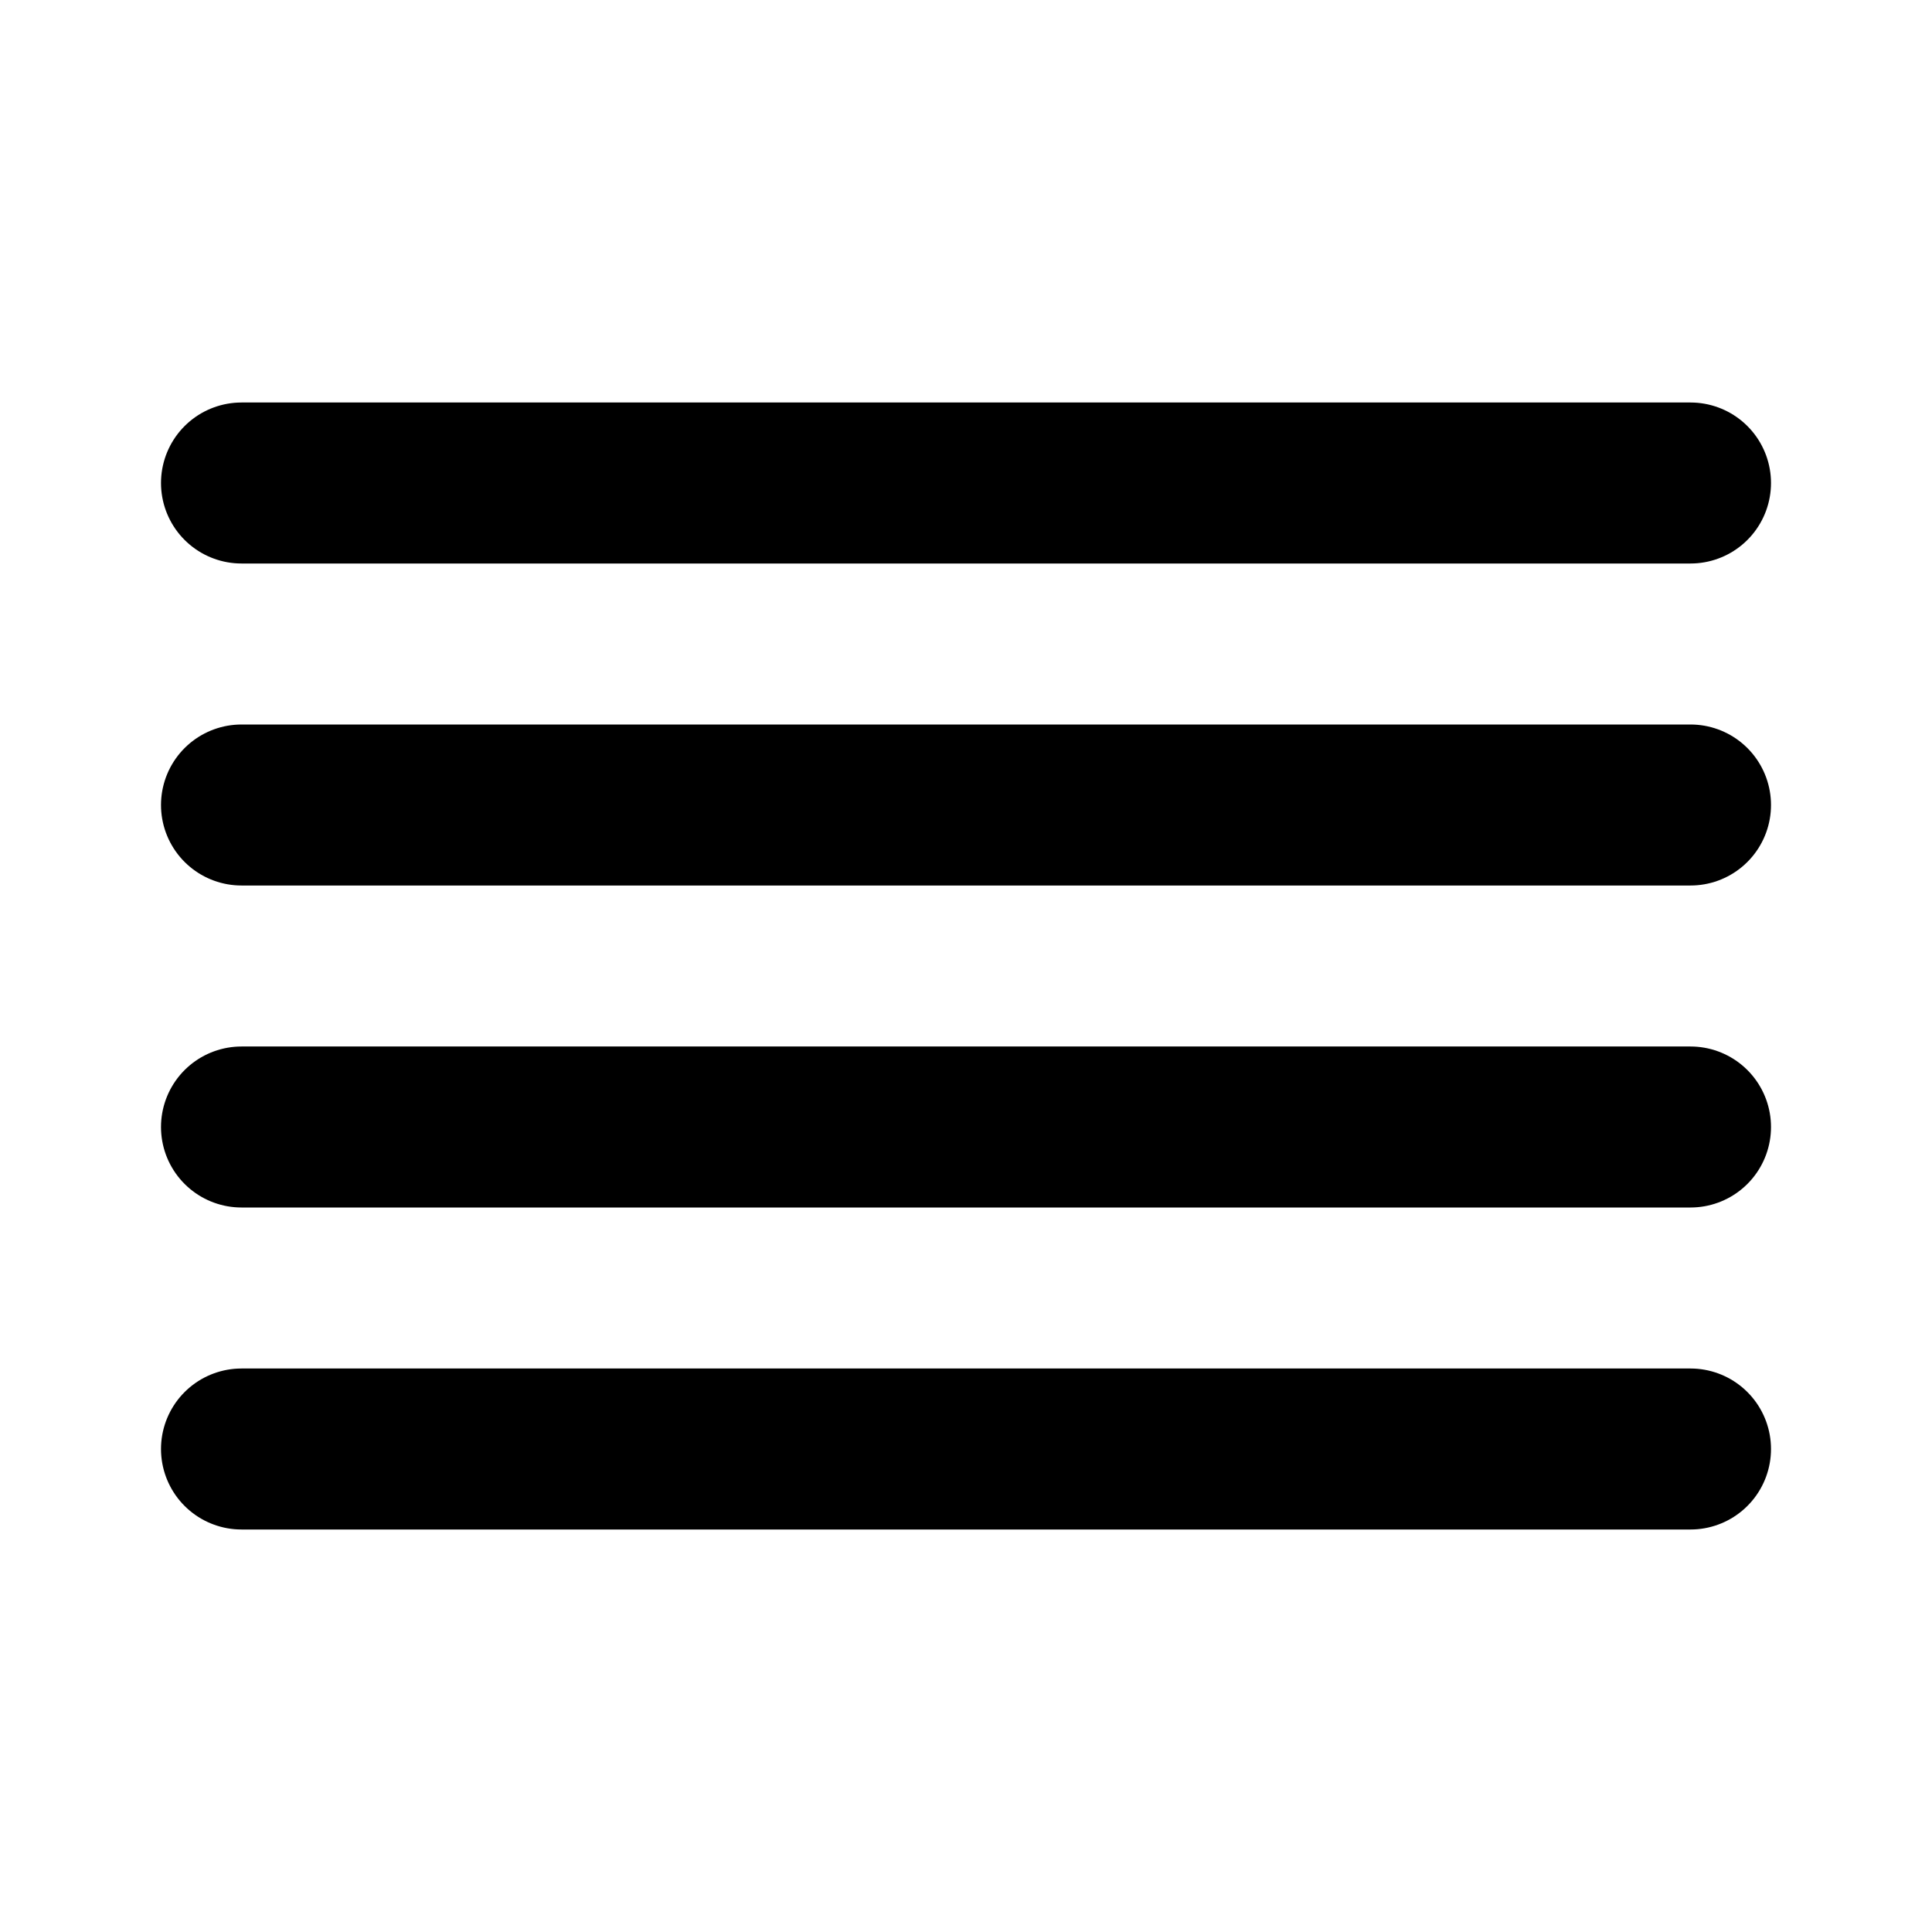
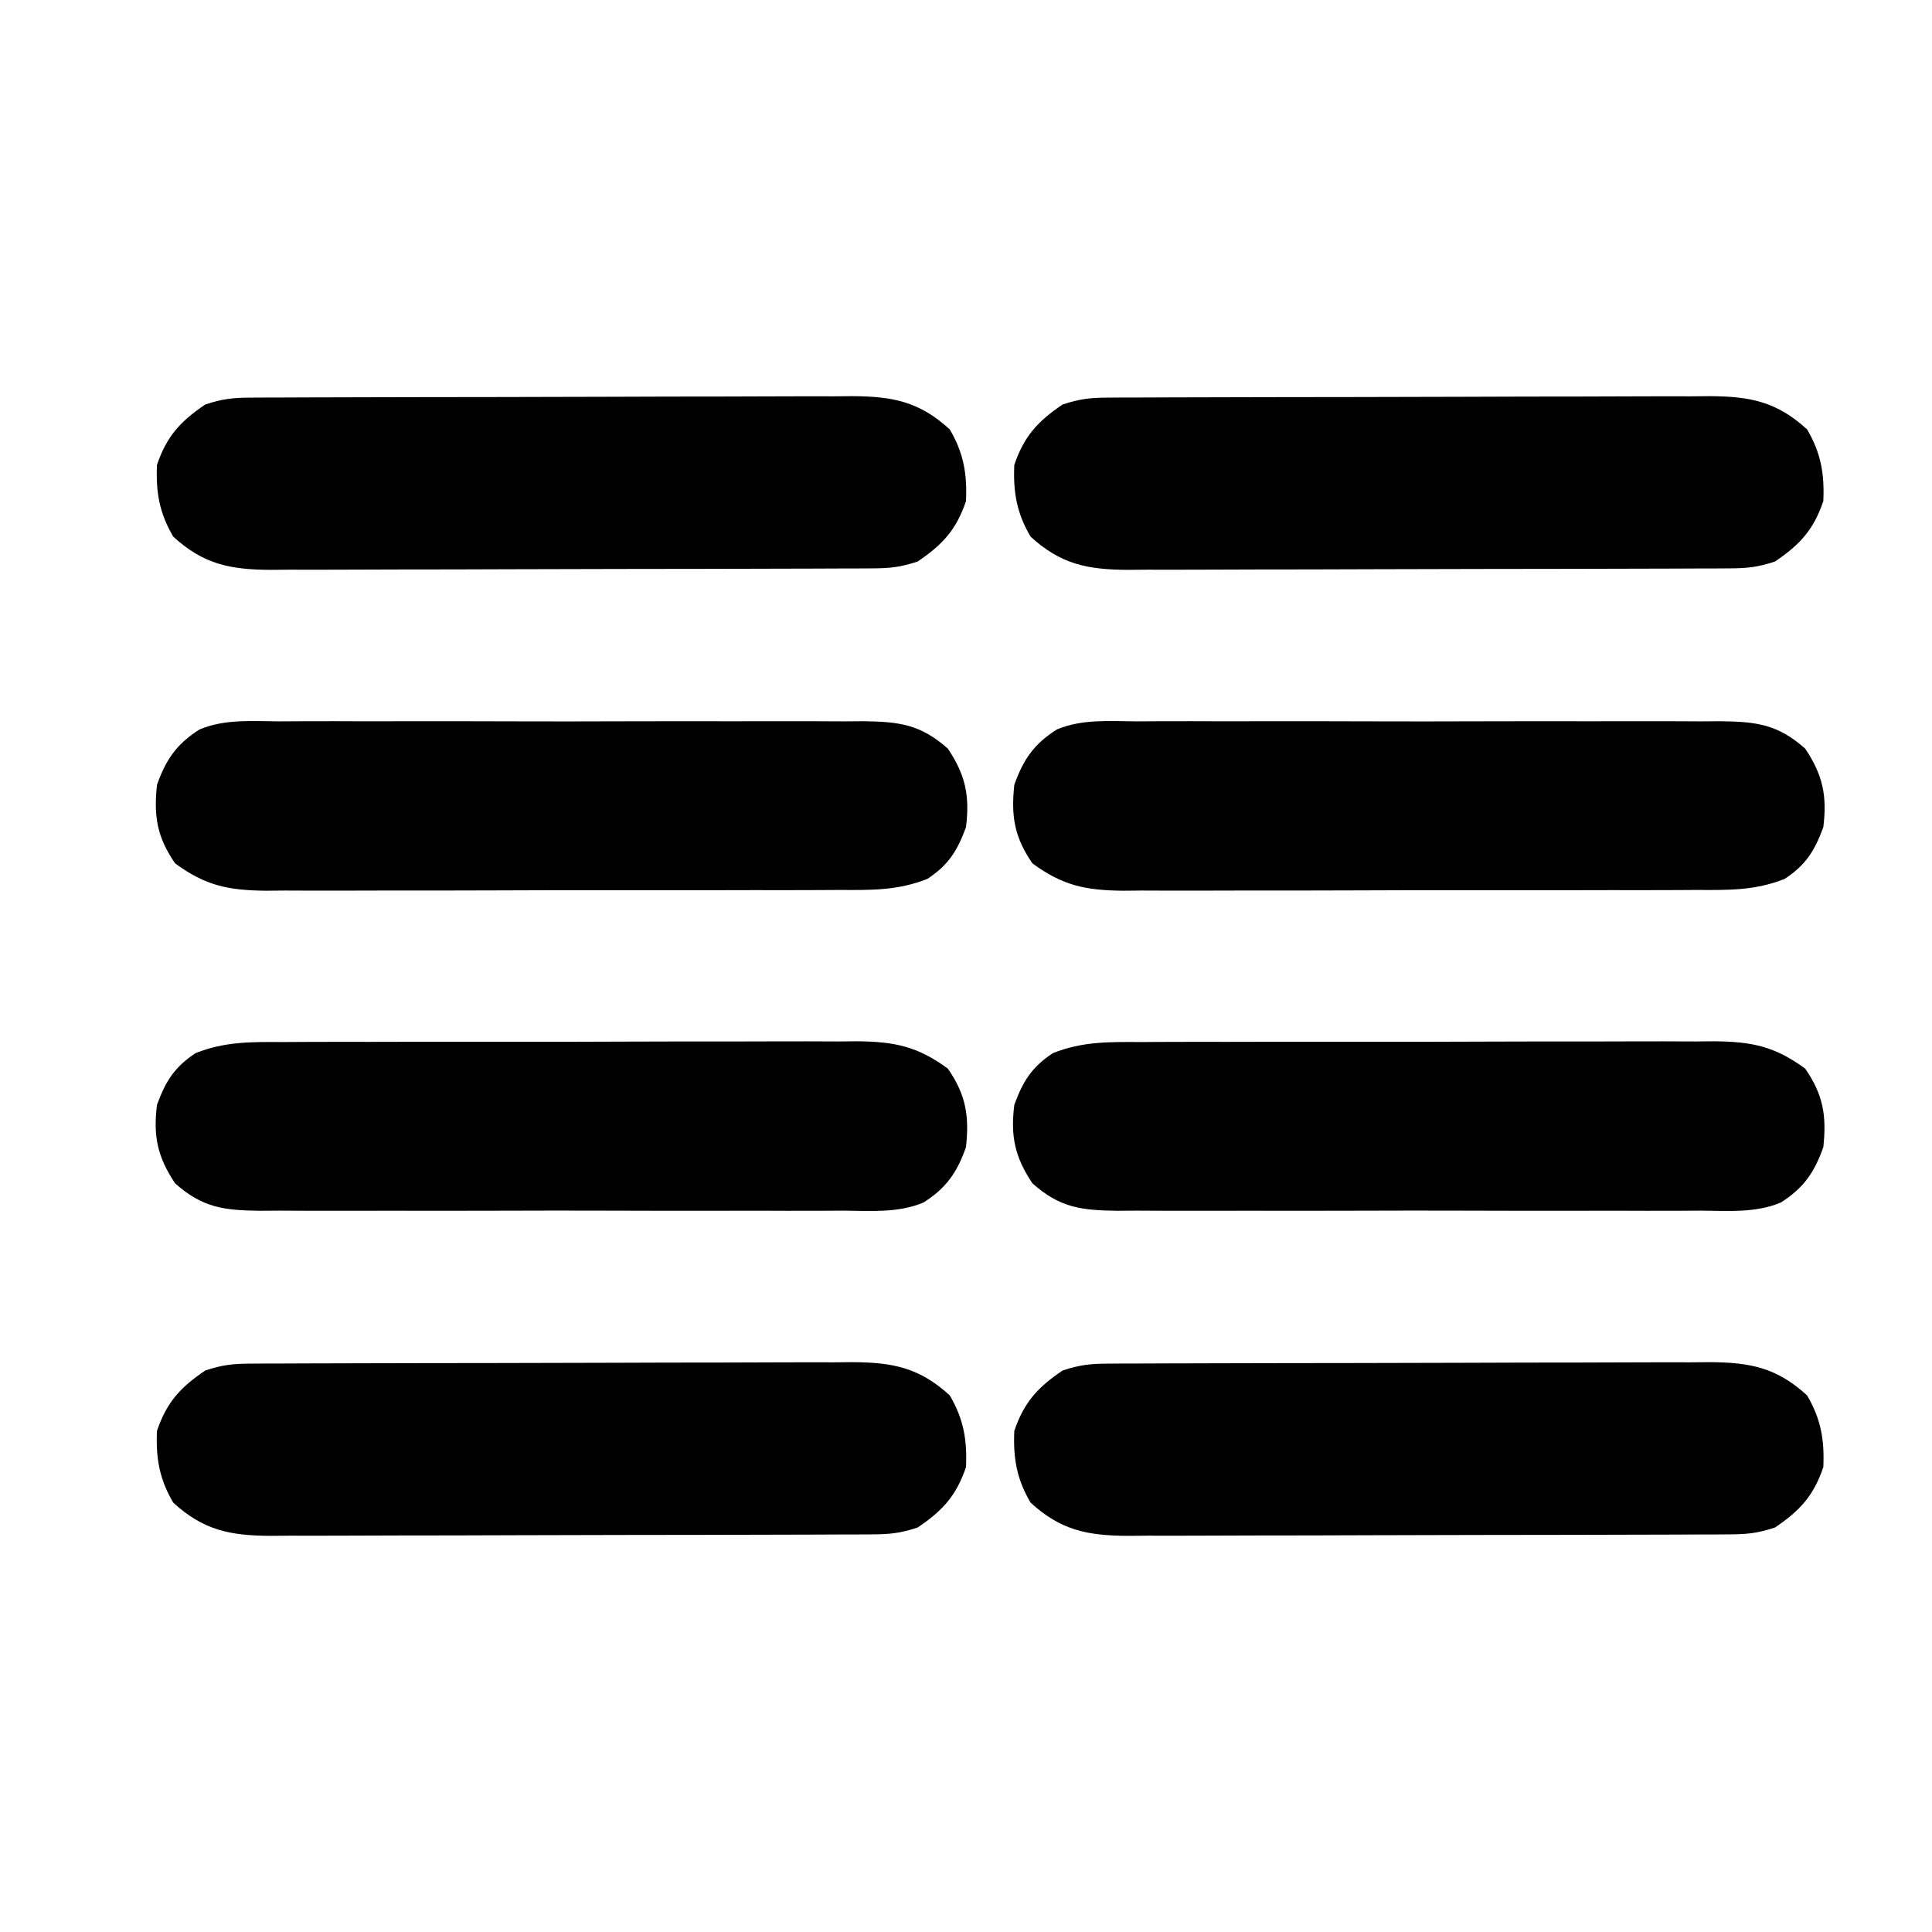
- <svg xmlns="http://www.w3.org/2000/svg" width="24" height="24" viewBox="0 0 24 24" fill="none" stroke="currentColor" stroke-width="2" stroke-linecap="round" stroke-linejoin="round" class="feather feather-align-justify">
-   <line x1="21" y1="10" x2="3" y2="10" />
-   <line x1="21" y1="6" x2="3" y2="6" />
-   <line x1="21" y1="14" x2="3" y2="14" />
-   <line x1="21" y1="18" x2="3" y2="18" />
+ <svg xmlns="http://www.w3.org/2000/svg" version="1.1" width="320" height="320">
+   <path d="M0 0 C0.938 -0.006 1.876 -0.011 2.842 -0.017 C3.869 -0.018 4.896 -0.02 5.954 -0.021 C7.579 -0.028 7.579 -0.028 9.237 -0.036 C12.828 -0.05 16.419 -0.057 20.01 -0.063 C22.502 -0.068 24.995 -0.074 27.487 -0.08 C32.048 -0.089 36.609 -0.095 41.17 -0.098 C47.209 -0.102 53.249 -0.115 59.288 -0.141 C65.769 -0.168 72.25 -0.181 78.731 -0.183 C81.202 -0.186 83.672 -0.194 86.143 -0.207 C89.6 -0.224 93.056 -0.222 96.513 -0.216 C98.044 -0.23 98.044 -0.23 99.607 -0.244 C106.237 -0.205 110.695 0.63 115.74 5.265 C118.037 9.179 118.627 12.623 118.428 17.14 C116.817 21.883 114.553 24.356 110.428 27.14 C107.58 28.09 105.809 28.27 102.855 28.281 C101.449 28.289 101.449 28.289 100.013 28.298 C98.986 28.299 97.959 28.3 96.901 28.302 C95.276 28.309 95.276 28.309 93.619 28.317 C90.028 28.331 86.437 28.338 82.846 28.344 C80.353 28.349 77.861 28.355 75.368 28.361 C70.807 28.37 66.246 28.376 61.685 28.379 C55.646 28.383 49.607 28.396 43.567 28.422 C37.086 28.449 30.605 28.462 24.124 28.464 C21.654 28.467 19.183 28.475 16.712 28.488 C13.256 28.505 9.799 28.503 6.342 28.497 C4.811 28.511 4.811 28.511 3.249 28.525 C-3.382 28.486 -7.84 27.651 -12.885 23.015 C-15.182 19.102 -15.772 15.658 -15.572 11.14 C-13.962 6.398 -11.698 3.925 -7.572 1.14 C-4.724 0.191 -2.953 0.011 0 0 Z " fill="#000000" transform="translate(183.5723,225.8596)" />
+   <path d="M0 0 C0.938 -0.006 1.876 -0.011 2.842 -0.017 C3.869 -0.018 4.896 -0.02 5.954 -0.021 C7.579 -0.028 7.579 -0.028 9.237 -0.036 C12.828 -0.05 16.419 -0.057 20.01 -0.063 C22.502 -0.068 24.995 -0.074 27.487 -0.08 C32.048 -0.089 36.609 -0.095 41.17 -0.098 C47.209 -0.102 53.249 -0.115 59.288 -0.141 C65.769 -0.168 72.25 -0.181 78.731 -0.183 C81.202 -0.186 83.672 -0.194 86.143 -0.207 C89.6 -0.224 93.056 -0.222 96.513 -0.216 C98.044 -0.23 98.044 -0.23 99.607 -0.244 C106.237 -0.205 110.695 0.63 115.74 5.265 C118.037 9.179 118.627 12.623 118.428 17.14 C116.817 21.883 114.553 24.356 110.428 27.14 C107.58 28.09 105.809 28.27 102.855 28.281 C101.449 28.289 101.449 28.289 100.013 28.298 C98.986 28.299 97.959 28.3 96.901 28.302 C95.276 28.309 95.276 28.309 93.619 28.317 C90.028 28.331 86.437 28.338 82.846 28.344 C80.353 28.349 77.861 28.355 75.368 28.361 C70.807 28.37 66.246 28.376 61.685 28.379 C55.646 28.383 49.607 28.396 43.567 28.422 C37.086 28.449 30.605 28.462 24.124 28.464 C21.654 28.467 19.183 28.475 16.712 28.488 C13.256 28.505 9.799 28.503 6.342 28.497 C4.811 28.511 4.811 28.511 3.249 28.525 C-3.382 28.486 -7.84 27.651 -12.885 23.015 C-15.182 19.102 -15.772 15.658 -15.572 11.14 C-13.962 6.398 -11.698 3.925 -7.572 1.14 C-4.724 0.191 -2.953 0.011 0 0 Z " fill="#000000" transform="translate(41.57234,225.8596)" />
+   <path d="M0 0 C0.938 -0.006 1.876 -0.011 2.842 -0.017 C3.869 -0.018 4.896 -0.02 5.954 -0.021 C7.579 -0.028 7.579 -0.028 9.237 -0.036 C12.828 -0.05 16.419 -0.057 20.01 -0.063 C22.502 -0.068 24.995 -0.074 27.487 -0.08 C32.048 -0.089 36.609 -0.095 41.17 -0.098 C47.209 -0.102 53.249 -0.115 59.288 -0.141 C65.769 -0.168 72.25 -0.181 78.731 -0.183 C81.202 -0.186 83.672 -0.194 86.143 -0.207 C89.6 -0.224 93.056 -0.222 96.513 -0.216 C98.044 -0.23 98.044 -0.23 99.607 -0.244 C106.237 -0.205 110.695 0.63 115.74 5.265 C118.037 9.179 118.627 12.623 118.428 17.14 C116.817 21.883 114.553 24.356 110.428 27.14 C107.58 28.09 105.809 28.27 102.855 28.281 C101.449 28.289 101.449 28.289 100.013 28.298 C98.986 28.299 97.959 28.3 96.901 28.302 C95.276 28.309 95.276 28.309 93.619 28.317 C90.028 28.331 86.437 28.338 82.846 28.344 C80.353 28.349 77.861 28.355 75.368 28.361 C70.807 28.37 66.246 28.376 61.685 28.379 C55.646 28.383 49.607 28.396 43.567 28.422 C37.086 28.449 30.605 28.462 24.124 28.464 C21.654 28.467 19.183 28.475 16.712 28.488 C13.256 28.505 9.799 28.503 6.342 28.497 C4.811 28.511 4.811 28.511 3.249 28.525 C-3.382 28.486 -7.84 27.651 -12.885 23.015 C-15.182 19.102 -15.772 15.658 -15.572 11.14 C-13.962 6.398 -11.698 3.925 -7.572 1.14 C-4.724 0.191 -2.953 0.011 0 0 Z " fill="#000000" transform="translate(183.5723,65.85956)" />
+   <path d="M0 0 C0.938 -0.006 1.876 -0.011 2.842 -0.017 C3.869 -0.018 4.896 -0.02 5.954 -0.021 C7.579 -0.028 7.579 -0.028 9.237 -0.036 C12.828 -0.05 16.419 -0.057 20.01 -0.063 C22.502 -0.068 24.995 -0.074 27.487 -0.08 C32.048 -0.089 36.609 -0.095 41.17 -0.098 C47.209 -0.102 53.249 -0.115 59.288 -0.141 C65.769 -0.168 72.25 -0.181 78.731 -0.183 C81.202 -0.186 83.672 -0.194 86.143 -0.207 C89.6 -0.224 93.056 -0.222 96.513 -0.216 C98.044 -0.23 98.044 -0.23 99.607 -0.244 C106.237 -0.205 110.695 0.63 115.74 5.265 C118.037 9.179 118.627 12.623 118.428 17.14 C116.817 21.883 114.553 24.356 110.428 27.14 C107.58 28.09 105.809 28.27 102.855 28.281 C101.449 28.289 101.449 28.289 100.013 28.298 C98.986 28.299 97.959 28.3 96.901 28.302 C95.276 28.309 95.276 28.309 93.619 28.317 C90.028 28.331 86.437 28.338 82.846 28.344 C80.353 28.349 77.861 28.355 75.368 28.361 C70.807 28.37 66.246 28.376 61.685 28.379 C55.646 28.383 49.607 28.396 43.567 28.422 C37.086 28.449 30.605 28.462 24.124 28.464 C21.654 28.467 19.183 28.475 16.712 28.488 C13.256 28.505 9.799 28.503 6.342 28.497 C4.811 28.511 4.811 28.511 3.249 28.525 C-3.382 28.486 -7.84 27.651 -12.885 23.015 C-15.182 19.102 -15.772 15.658 -15.572 11.14 C-13.962 6.398 -11.698 3.925 -7.572 1.14 C-4.724 0.191 -2.953 0.011 0 0 Z " fill="#000000" transform="translate(41.57234,65.85956)" />
+   <path d="M0 0 C1.652 -0.01 1.652 -0.01 3.338 -0.021 C6.973 -0.039 10.607 -0.035 14.242 -0.03 C16.773 -0.034 19.304 -0.039 21.834 -0.045 C27.136 -0.054 32.438 -0.052 37.739 -0.042 C43.856 -0.031 49.972 -0.045 56.089 -0.071 C61.988 -0.096 67.887 -0.099 73.786 -0.092 C76.289 -0.092 78.793 -0.098 81.296 -0.111 C84.798 -0.125 88.299 -0.115 91.801 -0.098 C92.832 -0.107 93.864 -0.117 94.926 -0.127 C101.141 -0.063 104.913 0.698 109.965 4.404 C112.952 8.74 113.523 12.197 112.965 17.404 C111.486 21.595 109.708 24.18 105.924 26.578 C101.746 28.34 97.193 27.956 92.731 27.922 C91.047 27.932 91.047 27.932 89.329 27.943 C85.624 27.96 81.92 27.949 78.215 27.935 C75.637 27.938 73.059 27.942 70.482 27.947 C65.082 27.953 59.682 27.945 54.281 27.926 C48.048 27.904 41.814 27.911 35.581 27.933 C29.572 27.953 23.563 27.951 17.554 27.939 C15.002 27.937 12.45 27.94 9.899 27.949 C6.332 27.959 2.766 27.944 -0.801 27.922 C-2.381 27.934 -2.381 27.934 -3.994 27.946 C-9.98 27.877 -13.496 27.432 -18.035 23.404 C-20.953 19.027 -21.675 15.619 -21.035 10.404 C-19.616 6.517 -18.132 4.123 -14.633 1.831 C-9.689 -0.13 -5.273 -0.023 0 0 Z " fill="#000000" transform="translate(189.0349,172.5959)" />
+   <path d="M0 0 C1.652 -0.01 1.652 -0.01 3.338 -0.021 C6.973 -0.039 10.607 -0.035 14.242 -0.03 C16.773 -0.034 19.304 -0.039 21.834 -0.045 C27.136 -0.054 32.438 -0.052 37.739 -0.042 C43.856 -0.031 49.972 -0.045 56.089 -0.071 C61.988 -0.096 67.887 -0.099 73.786 -0.092 C76.289 -0.092 78.793 -0.098 81.296 -0.111 C84.798 -0.125 88.299 -0.115 91.801 -0.098 C92.832 -0.107 93.864 -0.117 94.926 -0.127 C101.141 -0.063 104.913 0.698 109.965 4.404 C112.952 8.74 113.523 12.197 112.965 17.404 C111.486 21.595 109.708 24.18 105.924 26.578 C101.746 28.34 97.193 27.956 92.731 27.922 C91.047 27.932 91.047 27.932 89.329 27.943 C85.624 27.96 81.92 27.949 78.215 27.935 C75.637 27.938 73.059 27.942 70.482 27.947 C65.082 27.953 59.682 27.945 54.281 27.926 C48.048 27.904 41.814 27.911 35.581 27.933 C29.572 27.953 23.563 27.951 17.554 27.939 C15.002 27.937 12.45 27.94 9.899 27.949 C6.332 27.959 2.766 27.944 -0.801 27.922 C-2.381 27.934 -2.381 27.934 -3.994 27.946 C-9.98 27.877 -13.496 27.432 -18.035 23.404 C-20.953 19.027 -21.675 15.619 -21.035 10.404 C-19.616 6.517 -18.132 4.123 -14.633 1.831 C-9.689 -0.13 -5.273 -0.023 0 0 Z " fill="#000000" transform="translate(47.03491,172.5959)" />
+   <path d="M0 0 C1.684 -0.011 1.684 -0.011 3.402 -0.021 C7.107 -0.039 10.811 -0.027 14.516 -0.014 C17.093 -0.016 19.671 -0.02 22.249 -0.025 C27.649 -0.031 33.049 -0.023 38.449 -0.004 C44.683 0.018 50.916 0.011 57.15 -0.011 C63.159 -0.032 69.168 -0.029 75.177 -0.018 C77.729 -0.015 80.28 -0.018 82.832 -0.028 C86.399 -0.038 89.965 -0.022 93.531 0 C95.112 -0.012 95.112 -0.012 96.724 -0.025 C102.71 0.045 106.227 0.49 110.766 4.518 C113.684 8.895 114.406 12.302 113.766 17.518 C112.347 21.404 110.863 23.799 107.364 26.091 C102.42 28.051 98.003 27.945 92.731 27.922 C91.078 27.932 91.078 27.932 89.393 27.942 C85.758 27.961 82.123 27.957 78.488 27.951 C75.958 27.956 73.427 27.961 70.897 27.967 C65.595 27.976 60.293 27.974 54.991 27.964 C48.875 27.952 42.758 27.966 36.642 27.993 C30.743 28.018 24.844 28.02 18.945 28.014 C16.441 28.014 13.938 28.02 11.435 28.032 C7.933 28.047 4.432 28.036 0.93 28.019 C-0.617 28.034 -0.617 28.034 -2.195 28.049 C-8.41 27.985 -12.182 27.224 -17.234 23.518 C-20.222 19.181 -20.792 15.725 -20.234 10.518 C-18.755 6.327 -16.977 3.742 -13.194 1.344 C-9.016 -0.418 -4.462 -0.034 0 0 Z " fill="#000000" transform="translate(188.2344,119.4824)" />
+   <path d="M0 0 C1.684 -0.011 1.684 -0.011 3.402 -0.021 C7.107 -0.039 10.811 -0.027 14.516 -0.014 C17.093 -0.016 19.671 -0.02 22.249 -0.025 C27.649 -0.031 33.049 -0.023 38.449 -0.004 C44.683 0.018 50.916 0.011 57.15 -0.011 C63.159 -0.032 69.168 -0.029 75.177 -0.018 C77.729 -0.015 80.28 -0.018 82.832 -0.028 C86.399 -0.038 89.965 -0.022 93.531 0 C95.112 -0.012 95.112 -0.012 96.724 -0.025 C102.71 0.045 106.227 0.49 110.766 4.518 C113.684 8.895 114.406 12.302 113.766 17.518 C112.347 21.404 110.863 23.799 107.364 26.091 C102.42 28.051 98.003 27.945 92.731 27.922 C91.078 27.932 91.078 27.932 89.393 27.942 C85.758 27.961 82.123 27.957 78.488 27.951 C75.958 27.956 73.427 27.961 70.897 27.967 C65.595 27.976 60.293 27.974 54.991 27.964 C48.875 27.952 42.758 27.966 36.642 27.993 C30.743 28.018 24.844 28.02 18.945 28.014 C16.441 28.014 13.938 28.02 11.435 28.032 C7.933 28.047 4.432 28.036 0.93 28.019 C-0.617 28.034 -0.617 28.034 -2.195 28.049 C-8.41 27.985 -12.182 27.224 -17.234 23.518 C-20.222 19.181 -20.792 15.725 -20.234 10.518 C-18.755 6.327 -16.977 3.742 -13.194 1.344 C-9.016 -0.418 -4.462 -0.034 0 0 Z " fill="#000000" transform="translate(46.23438,119.4824)" />
</svg>
